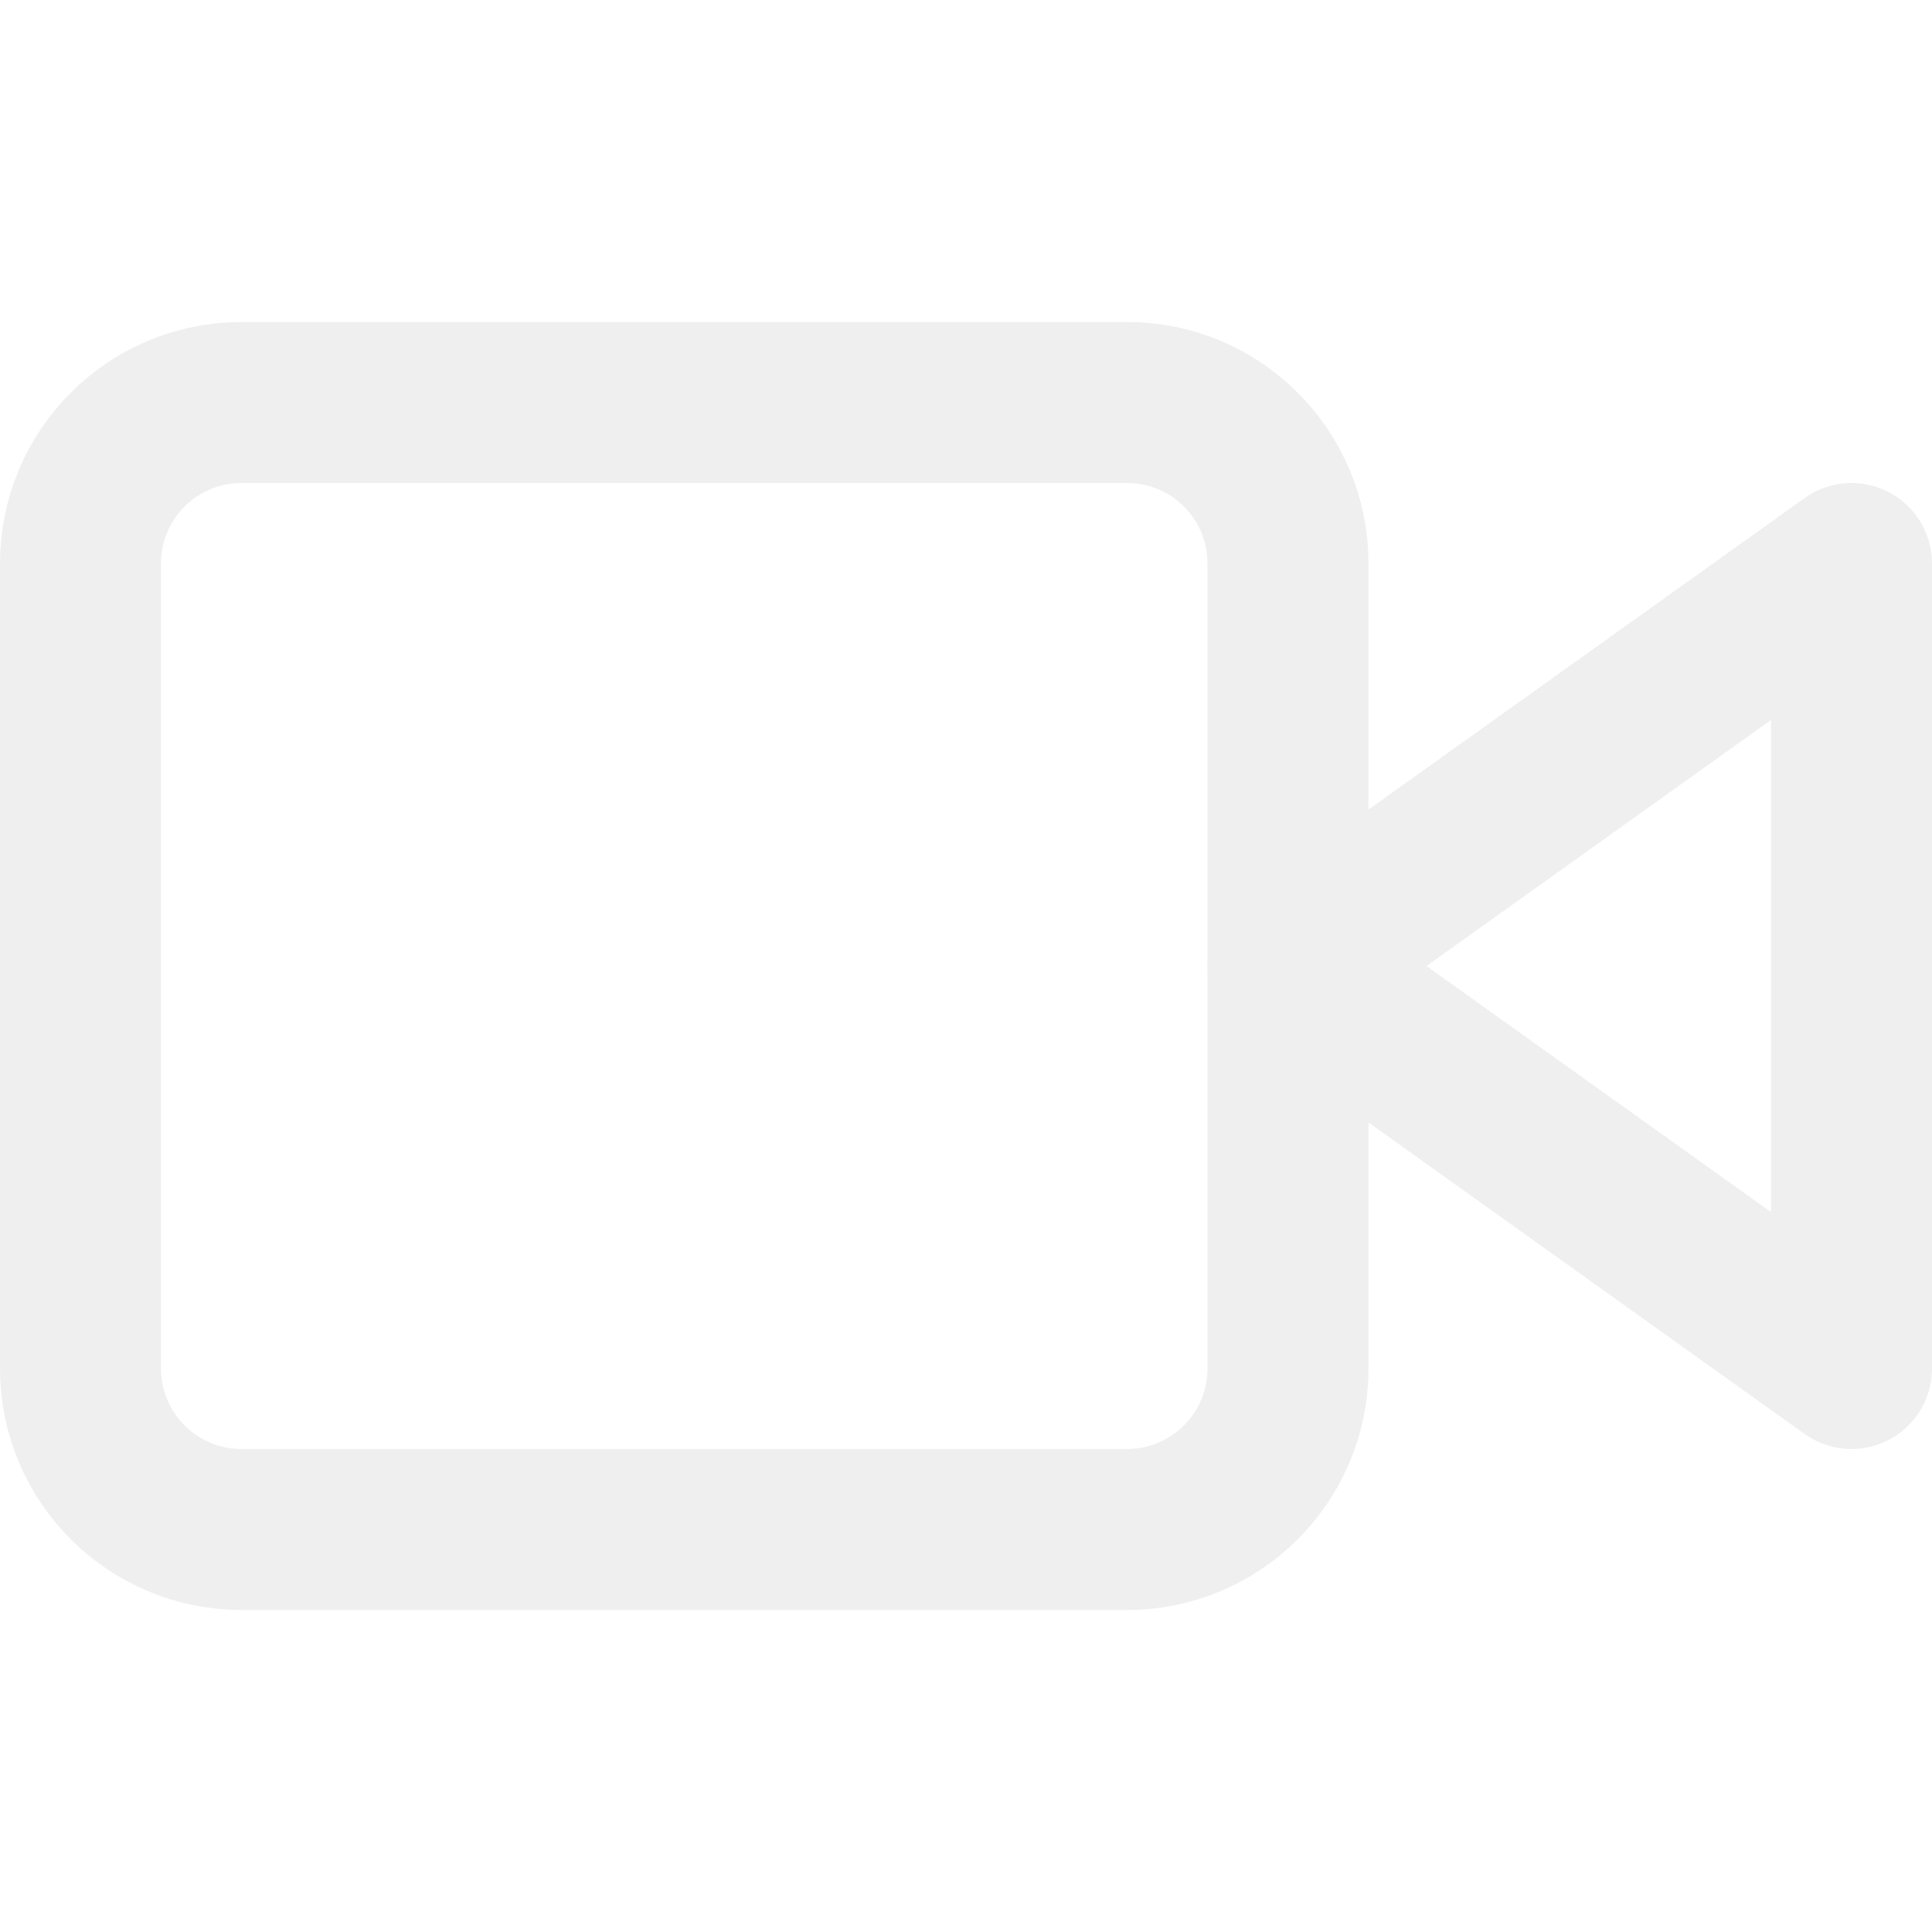
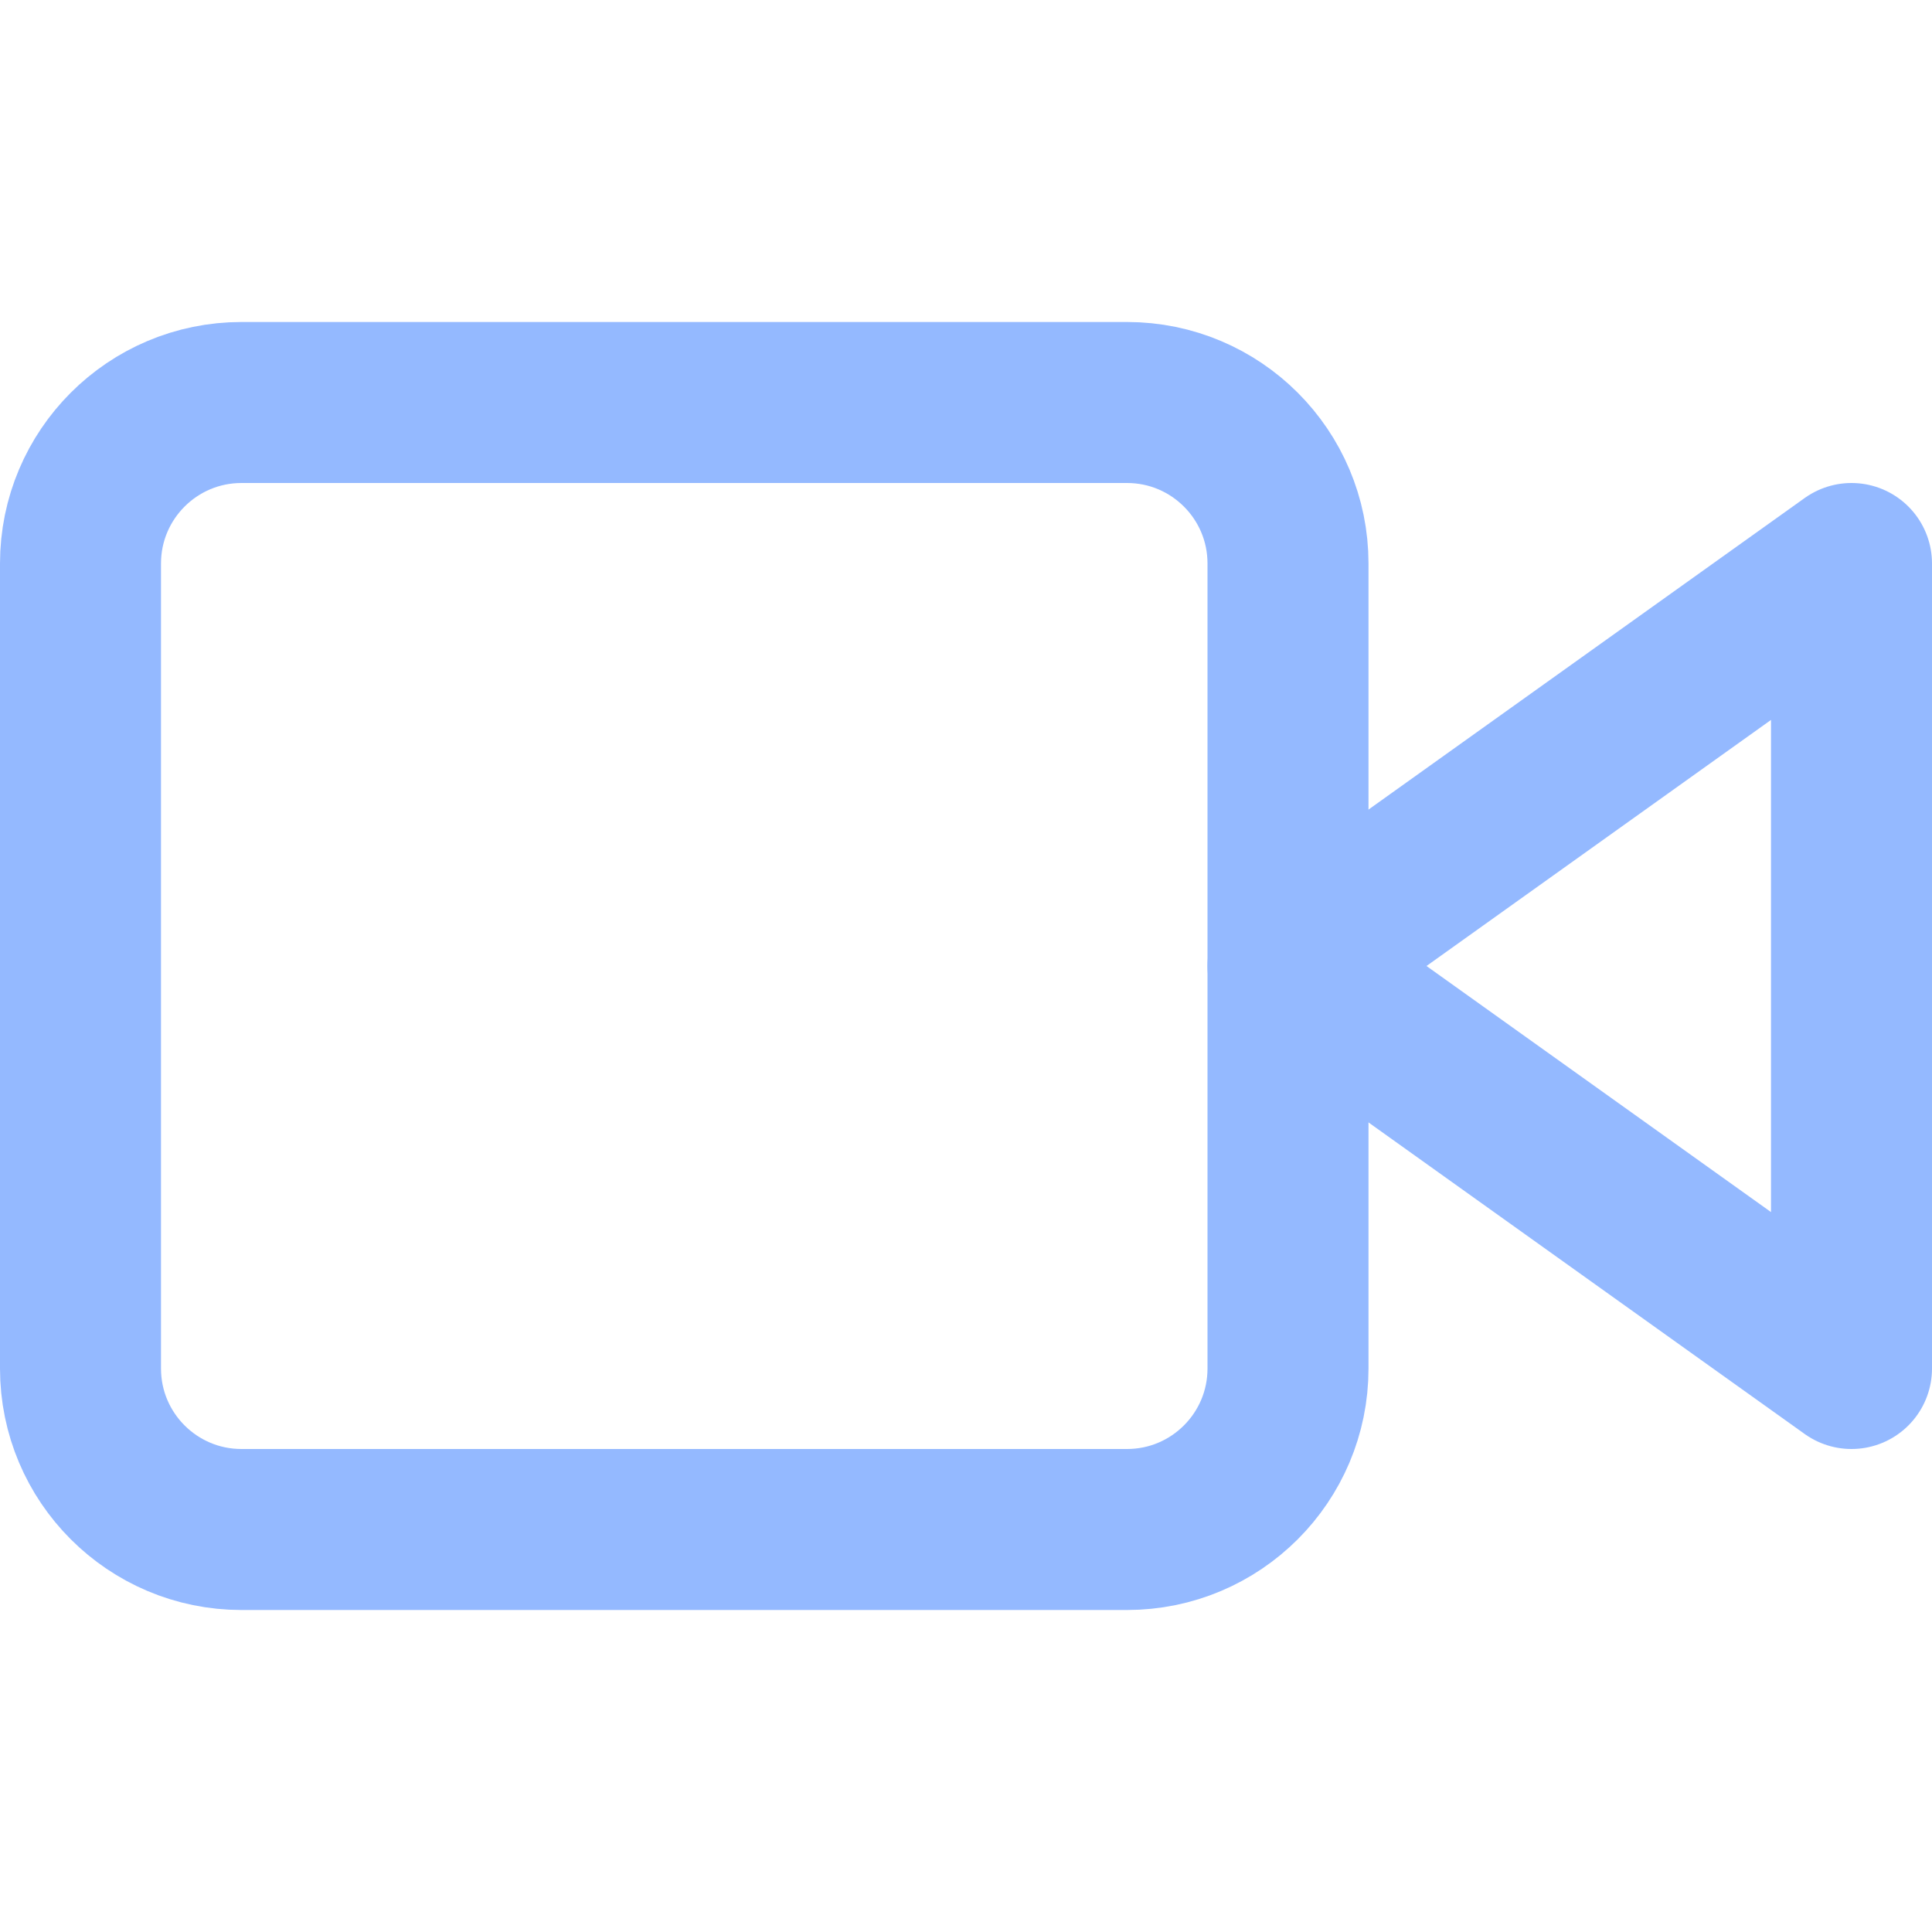
- <svg xmlns="http://www.w3.org/2000/svg" width="24" height="24" viewBox="0 0 24 24" fill="none" stroke="#efefef" stroke-width="2" stroke-linecap="round" stroke-linejoin="round" class="feather feather-video">
+ <svg xmlns="http://www.w3.org/2000/svg" width="24" height="24" viewBox="0 0 24 24" fill="none" stroke="#94B9FF" stroke-width="2" stroke-linecap="round" stroke-linejoin="round" class="feather feather-video">
  <polygon points="23 7 16 12 23 17 23 7" />
  <rect x="1" y="5" width="15" height="14" rx="2" ry="2" />
</svg>
